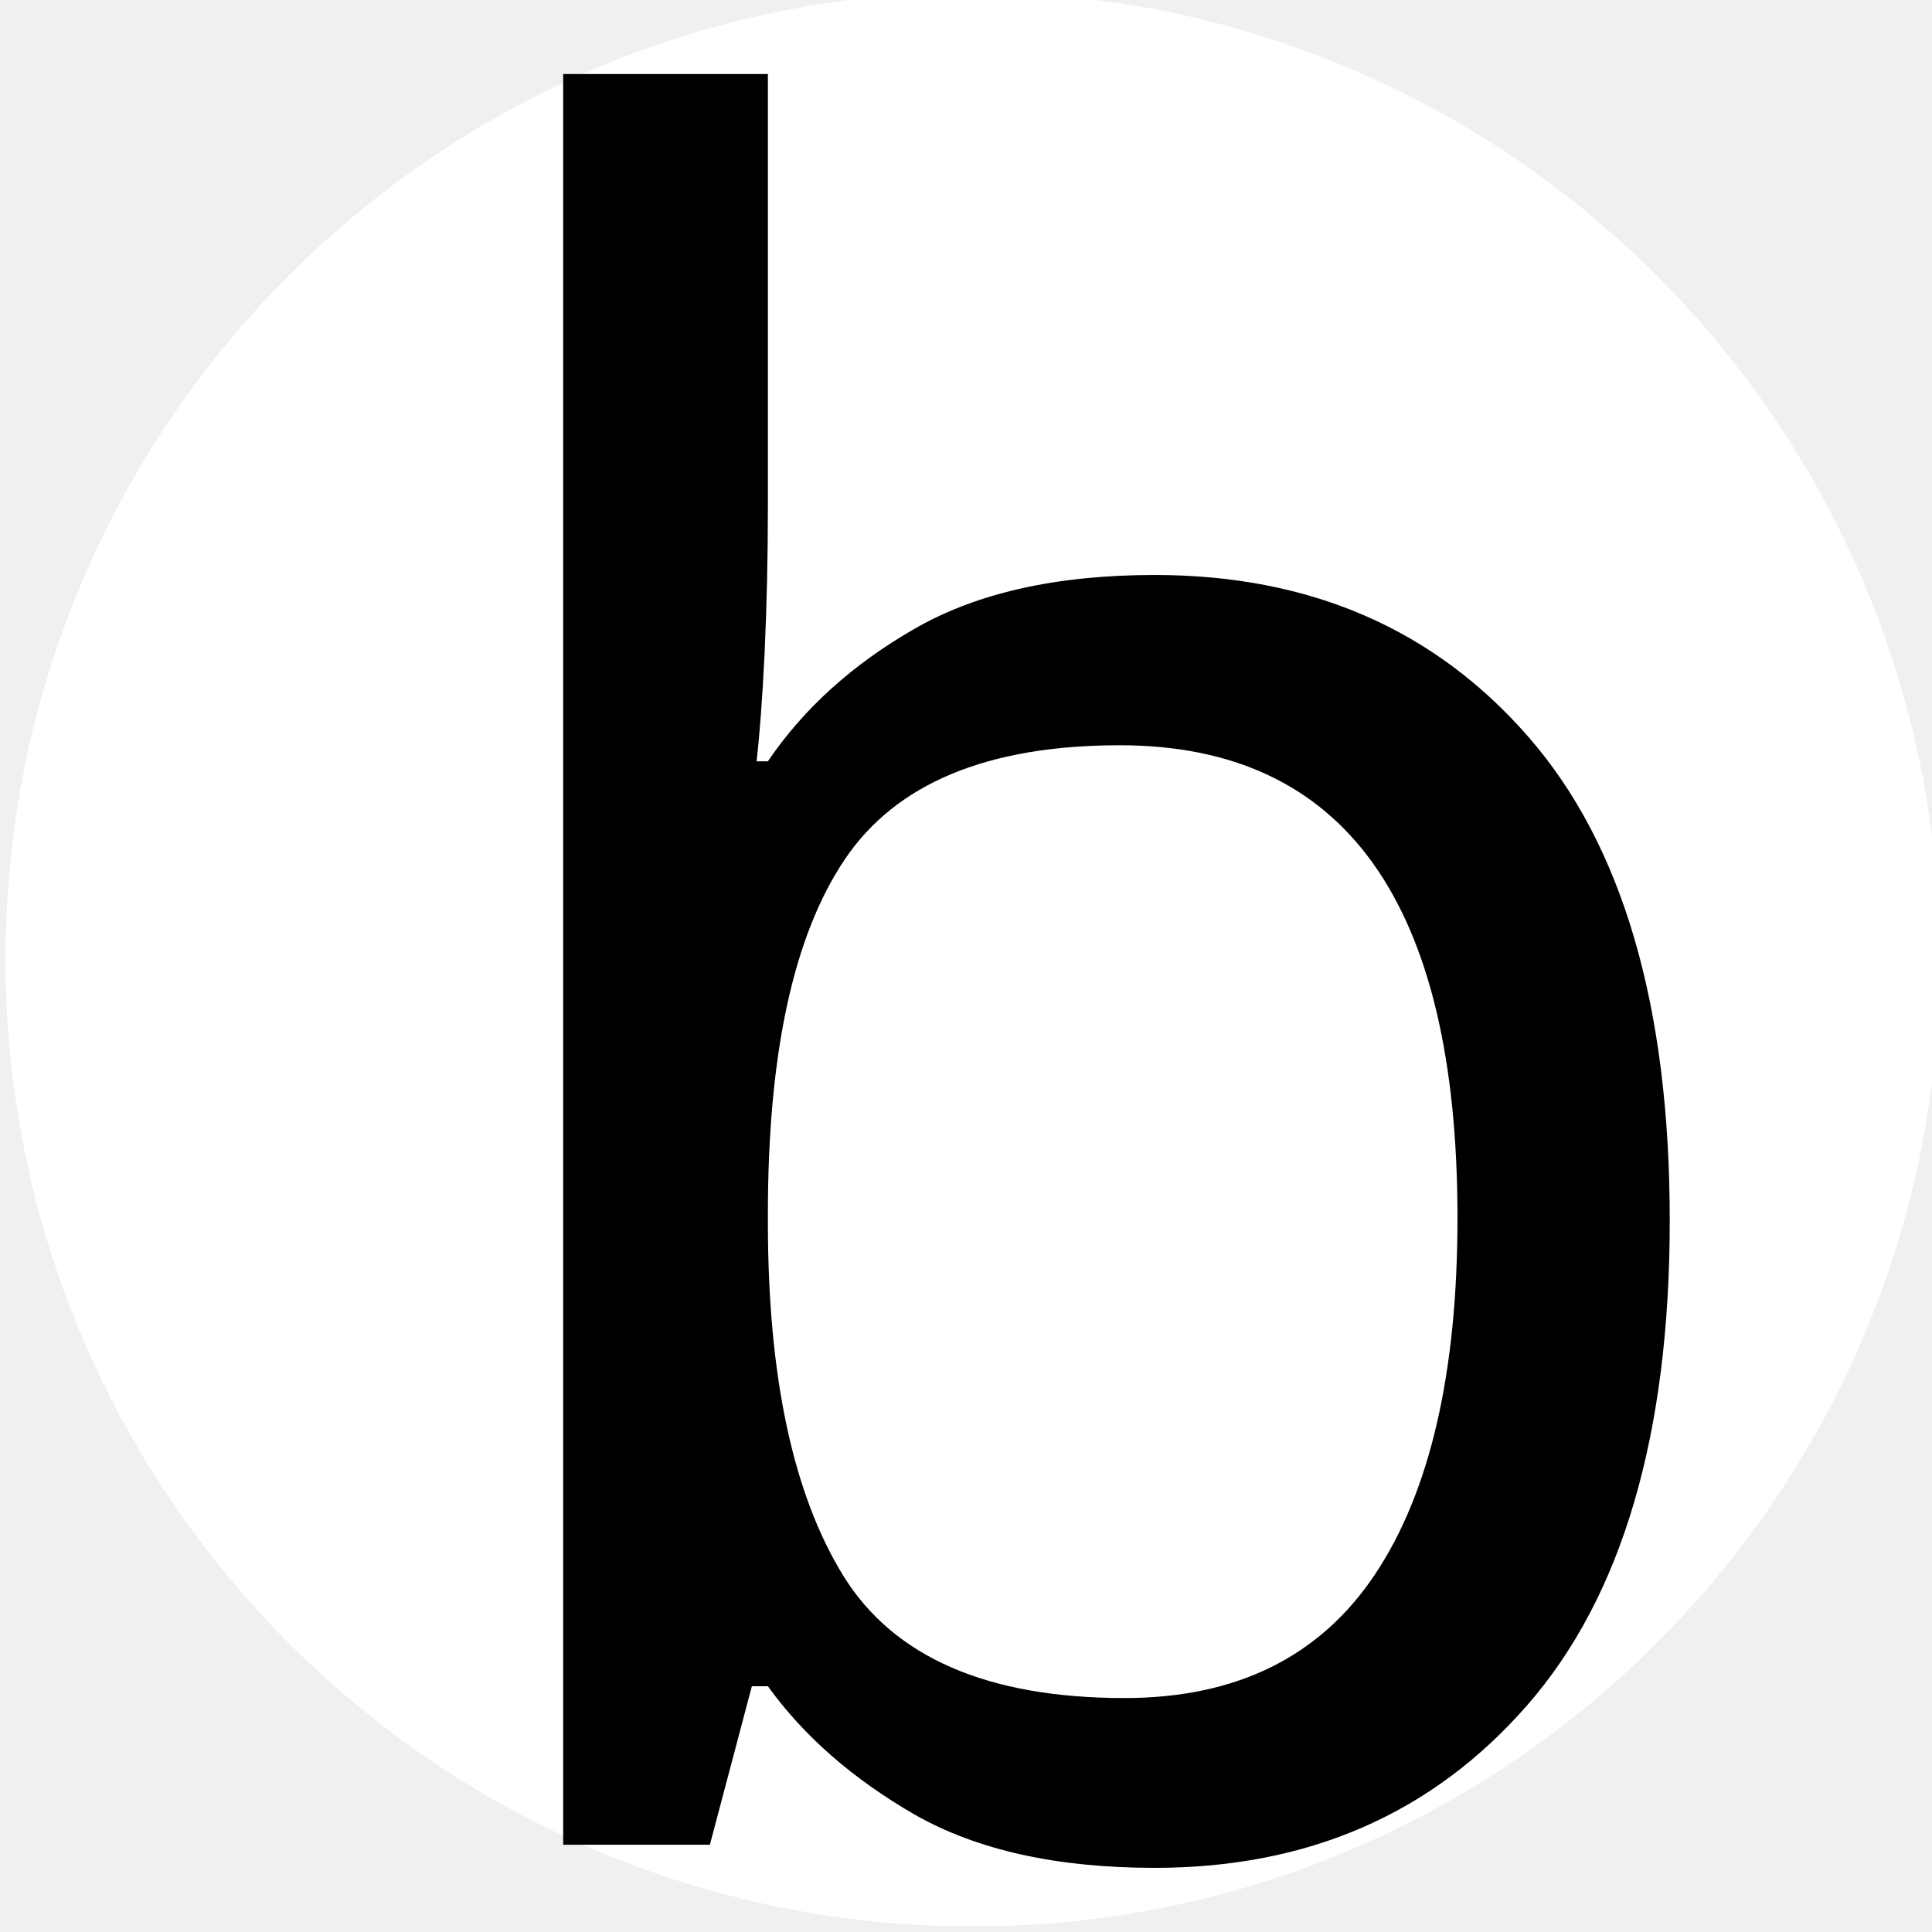
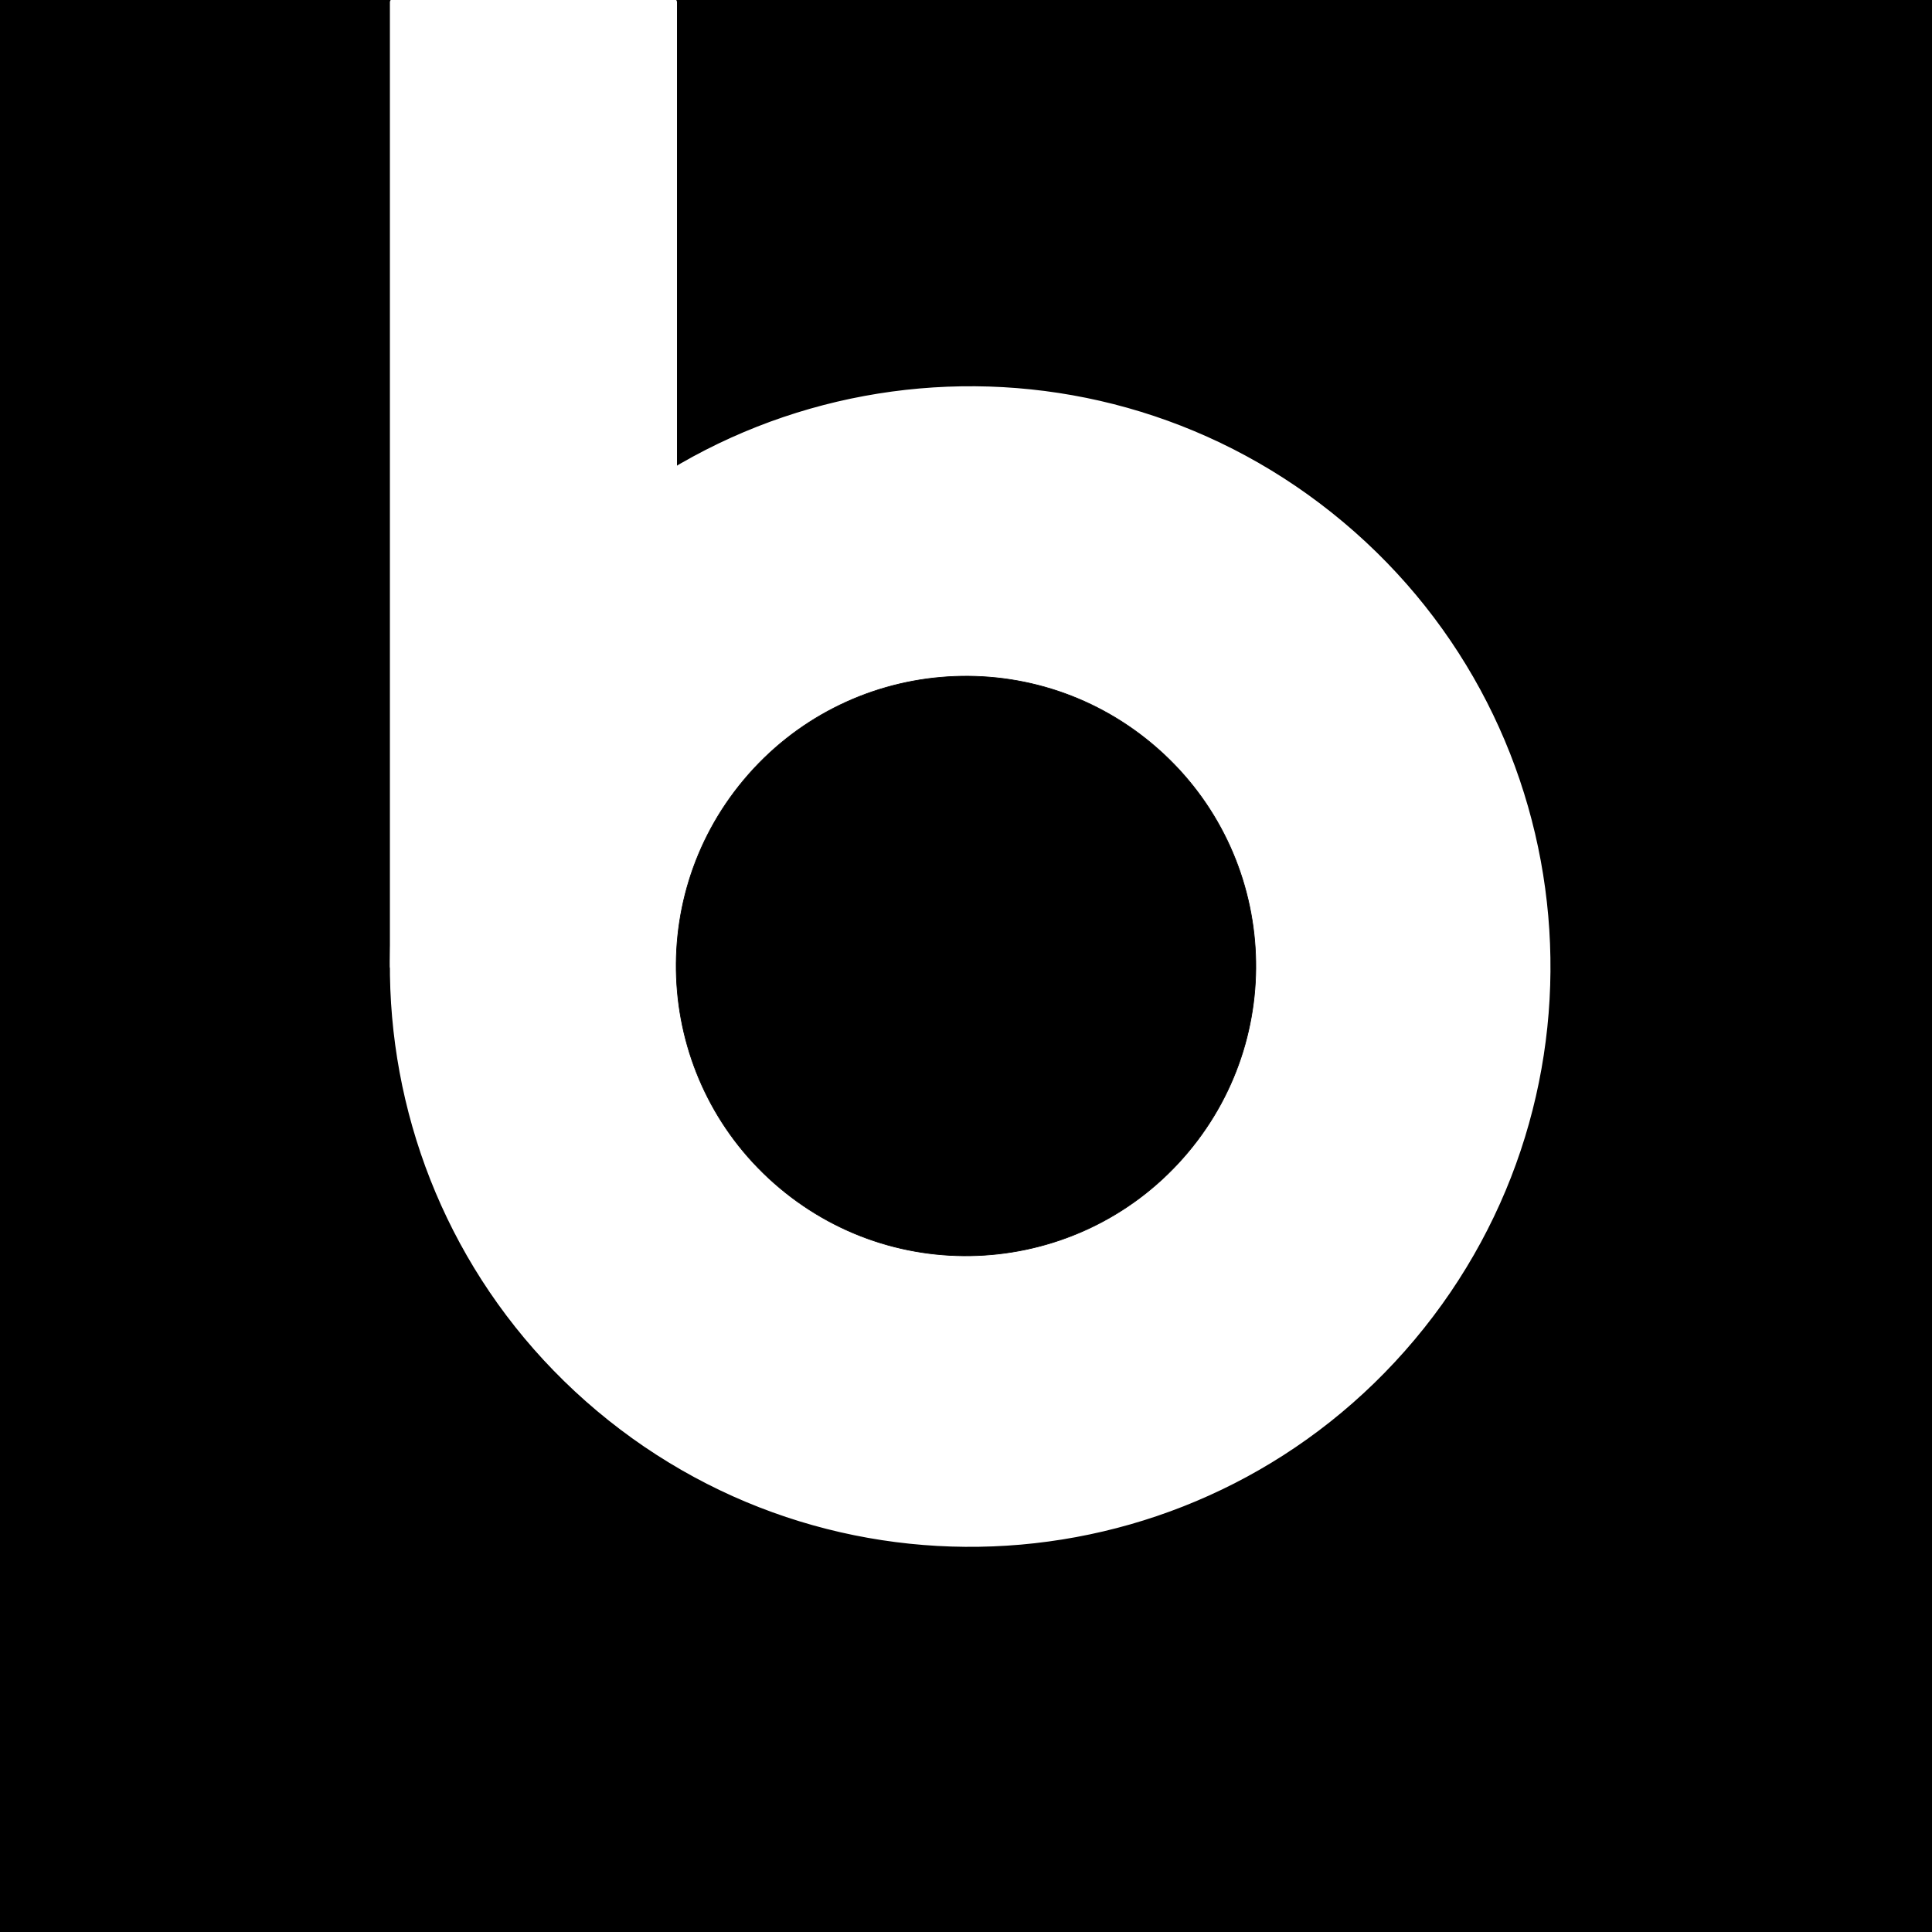
- <svg xmlns="http://www.w3.org/2000/svg" version="1.1" id="svg2" width="64" height="64" viewBox="0 0 64 64">
+ <svg xmlns="http://www.w3.org/2000/svg" version="1.1" id="svg2" width="128" height="128" viewBox="0 0 128 128">
  <defs id="defs6" />
-   <flowRoot xml:space="preserve" id="flowRoot817" style="font-style:normal;font-variant:normal;font-weight:normal;font-stretch:normal;font-size:40px;line-height:1.25;font-family:'TeX Gyre Cursor';-inkscape-font-specification:'TeX Gyre Cursor';letter-spacing:0px;word-spacing:0px;fill:#000000;fill-opacity:1;stroke:#000000" transform="translate(0,-17.33334)">
+   <flowRoot xml:space="preserve" id="flowRoot817" style="font-style:normal;font-variant:normal;font-weight:normal;font-stretch:normal;font-size:40px;line-height:1.25;font-family:'TeX Gyre Cursor';-inkscape-font-specification:'TeX Gyre Cursor';letter-spacing:0px;word-spacing:0px;fill:#000000;fill-opacity:1;stroke:#000000" transform="translate(0,46.66666)">
    <flowRegion id="flowRegion819" style="font-style:normal;font-variant:normal;font-weight:normal;font-stretch:normal;font-size:40px;font-family:'TeX Gyre Cursor';-inkscape-font-specification:'TeX Gyre Cursor';fill:#000000;stroke:#000000">
      <rect id="rect821" width="308" height="87.556" x="13.333" y="10.444" style="font-style:normal;font-variant:normal;font-weight:normal;font-stretch:normal;font-size:40px;font-family:'TeX Gyre Cursor';-inkscape-font-specification:'TeX Gyre Cursor';fill:#000000;stroke:#000000" />
    </flowRegion>
    <flowPara id="flowPara823" style="font-style:normal;font-variant:normal;font-weight:normal;font-stretch:normal;font-size:66.667px;font-family:arial;-inkscape-font-specification:arial;fill:#000000;stroke:#000000" />
  </flowRoot>
-   <circle style="opacity:1;fill:#ffffff;fill-opacity:1;fill-rule:evenodd;stroke:#ffffff;stroke-width:0.076;stroke-linecap:round;stroke-linejoin:round;stroke-miterlimit:4;stroke-dasharray:none;stroke-dashoffset:0;stroke-opacity:1;paint-order:normal" id="path908" cx="32.222" cy="31.778" r="32" />
-   <text xml:space="preserve" style="font-style:normal;font-weight:normal;font-size:9.646px;line-height:1.25;font-family:sans-serif;letter-spacing:0px;word-spacing:0px;fill:#000000;fill-opacity:1;stroke:none;stroke-width:1.447" x="12.095" y="61.107" id="text817">
-     <tspan id="tspan815" x="12.095" y="61.107" style="font-weight:normal;font-size:77.166px;stroke-width:1.447">b</tspan>
-   </text>
+   <rect style="opacity:1;fill:#000000;fill-opacity:1;fill-rule:evenodd;stroke:#000000;stroke-width:0.378;stroke-linecap:round;stroke-linejoin:round;stroke-miterlimit:4;stroke-dasharray:none;stroke-dashoffset:0;stroke-opacity:1;paint-order:normal" id="rect919" width="128" height="128" x="0" y="0" />
+   <g id="g917">
+     <circle transform="rotate(-50)" r="38.4" cy="90.401" cx="-7.738" id="path908-3" style="opacity:1;fill:#ffffff;fill-opacity:1;fill-rule:evenodd;stroke:#ffffff;stroke-width:0.091;stroke-linecap:round;stroke-linejoin:round;stroke-miterlimit:4;stroke-dasharray:none;stroke-dashoffset:0;stroke-opacity:1;paint-order:normal" />
+     <path id="rect873" d="M 26.08,0.152 V 64.038 H 44.604 V 0.152 Z" style="opacity:1;fill:#ffffff;fill-opacity:1;fill-rule:evenodd;stroke:#ffffff;stroke-width:0.496;stroke-linecap:round;stroke-linejoin:round;stroke-miterlimit:4;stroke-dasharray:none;stroke-dashoffset:0;stroke-opacity:1;paint-order:normal" />
+   </g>
+   <circle style="opacity:1;fill:#000000;fill-opacity:1;fill-rule:evenodd;stroke:#000000;stroke-width:0.045;stroke-linecap:round;stroke-linejoin:round;stroke-miterlimit:4;stroke-dasharray:none;stroke-dashoffset:0;stroke-opacity:1;paint-order:normal" id="path908-3-6-5" cx="-7.888" cy="90.165" r="19.2" transform="rotate(-50)" />
</svg>
